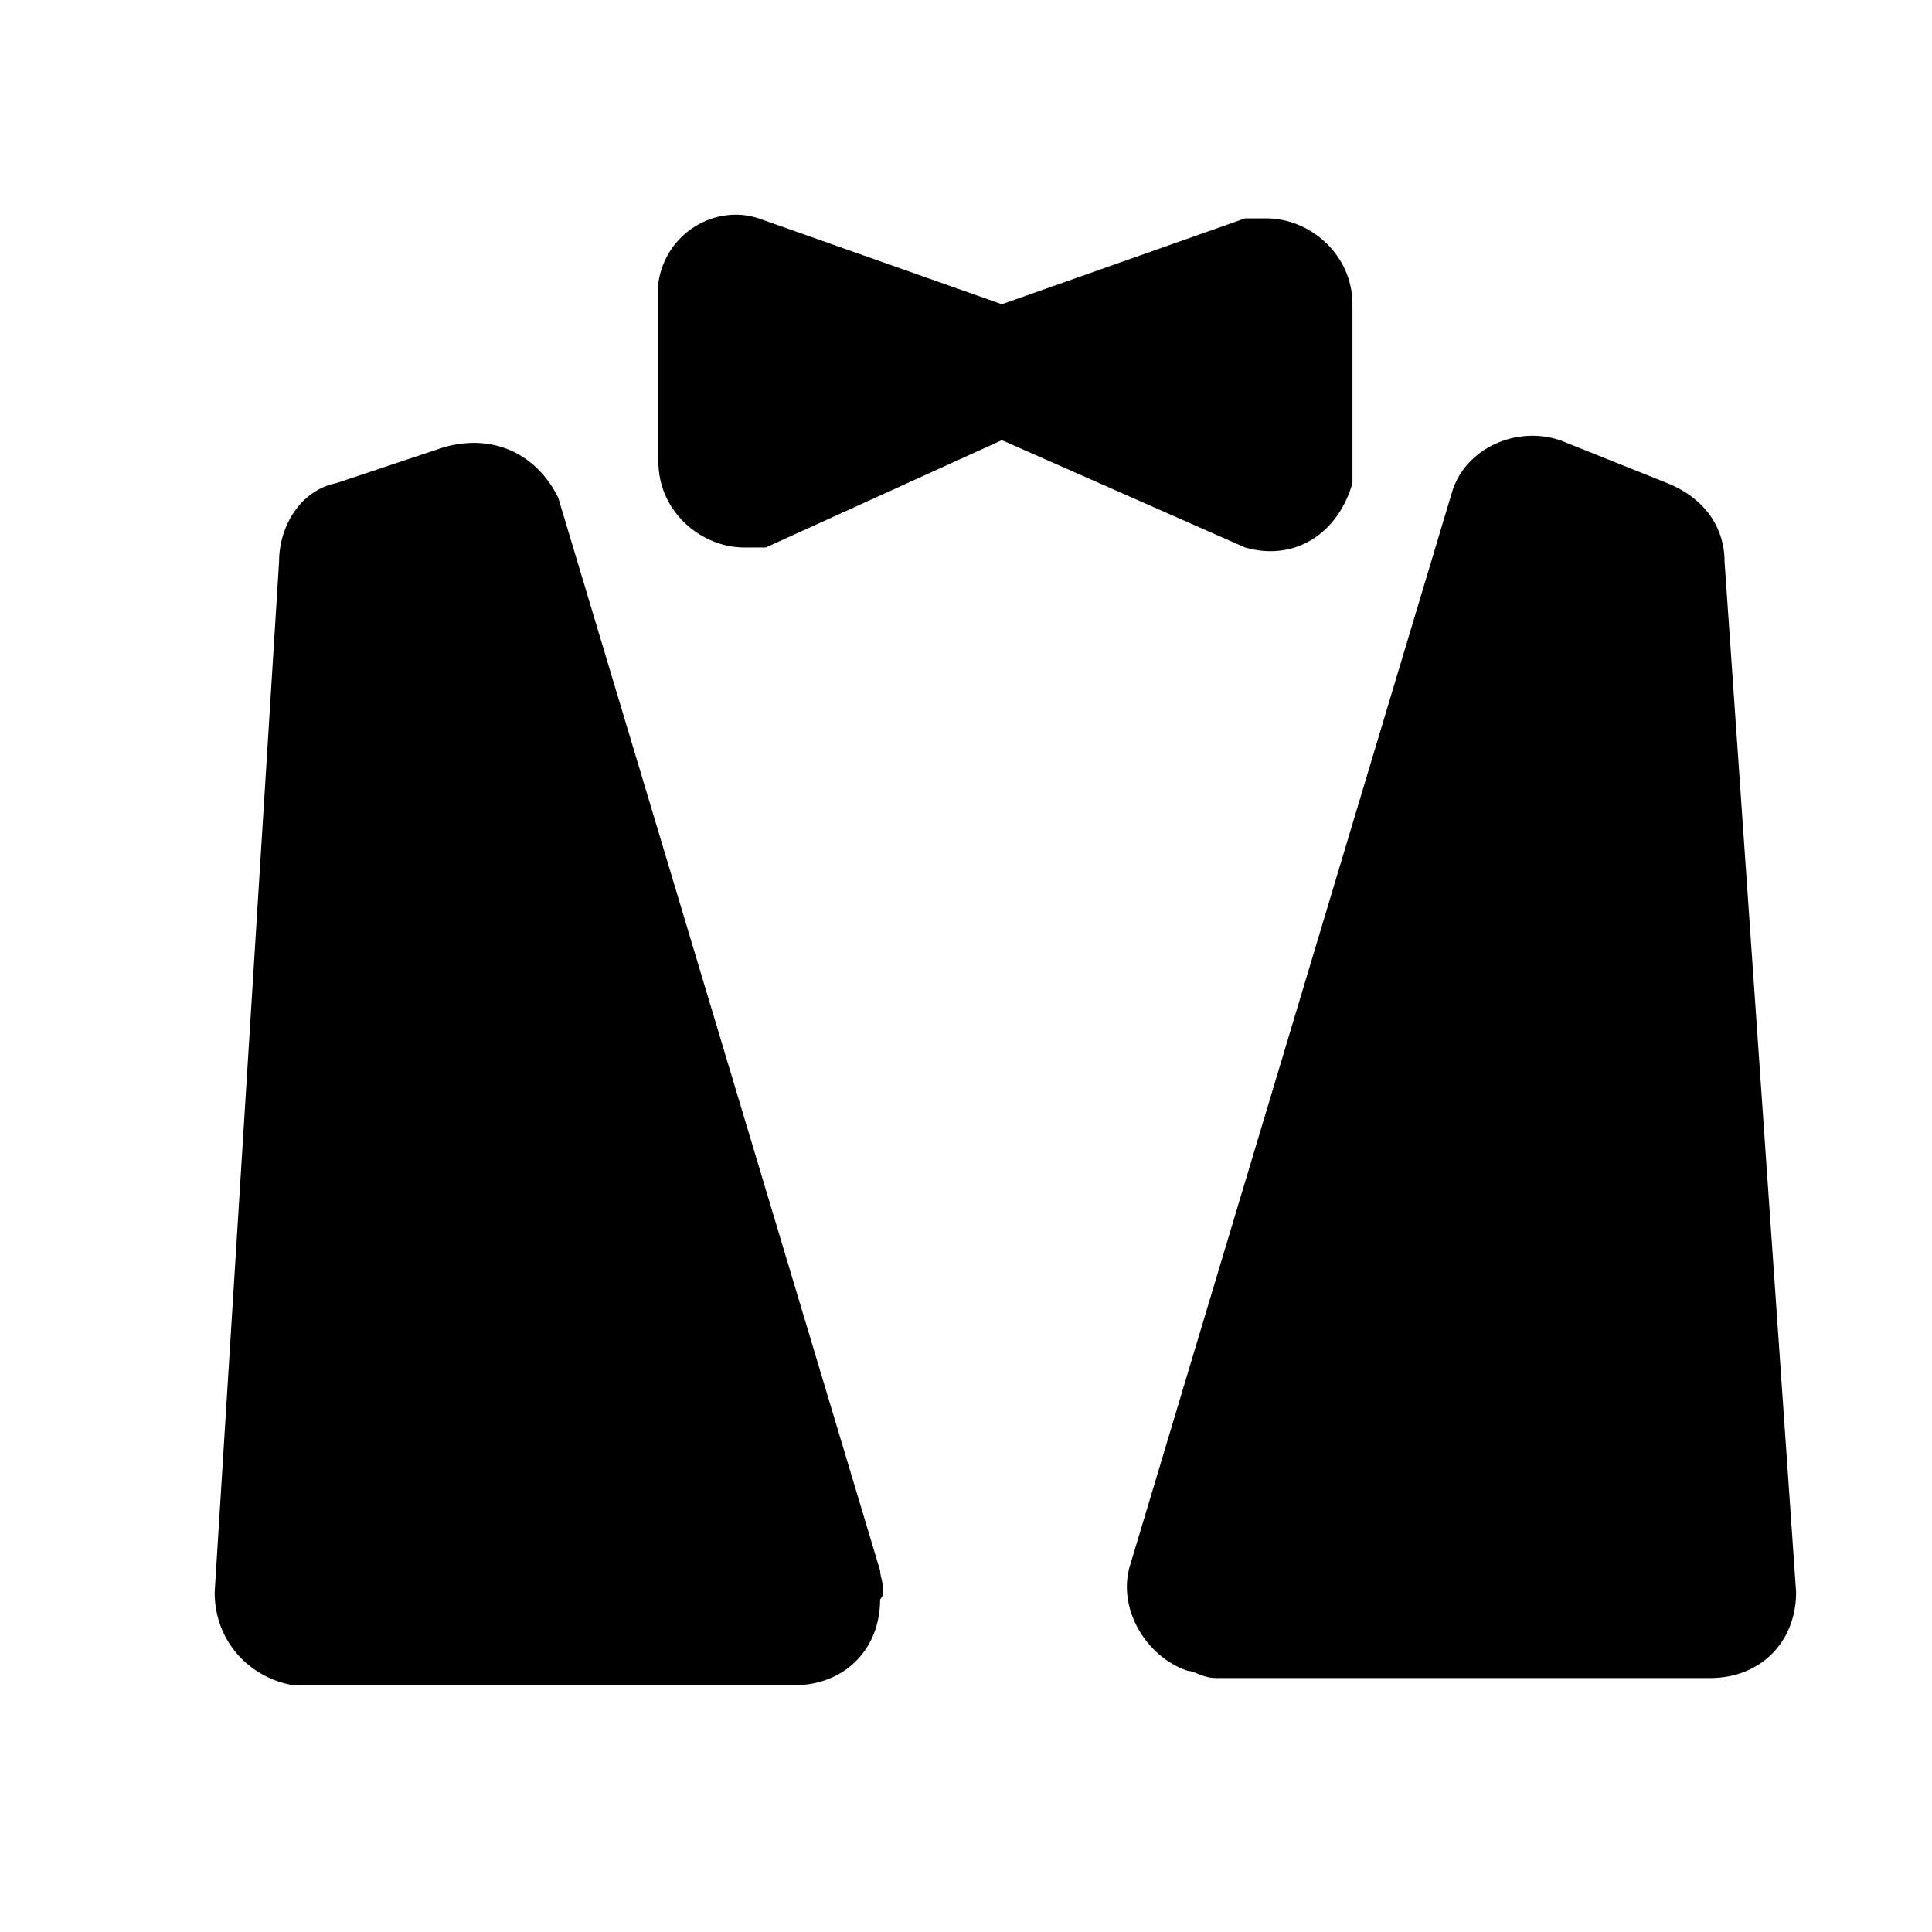
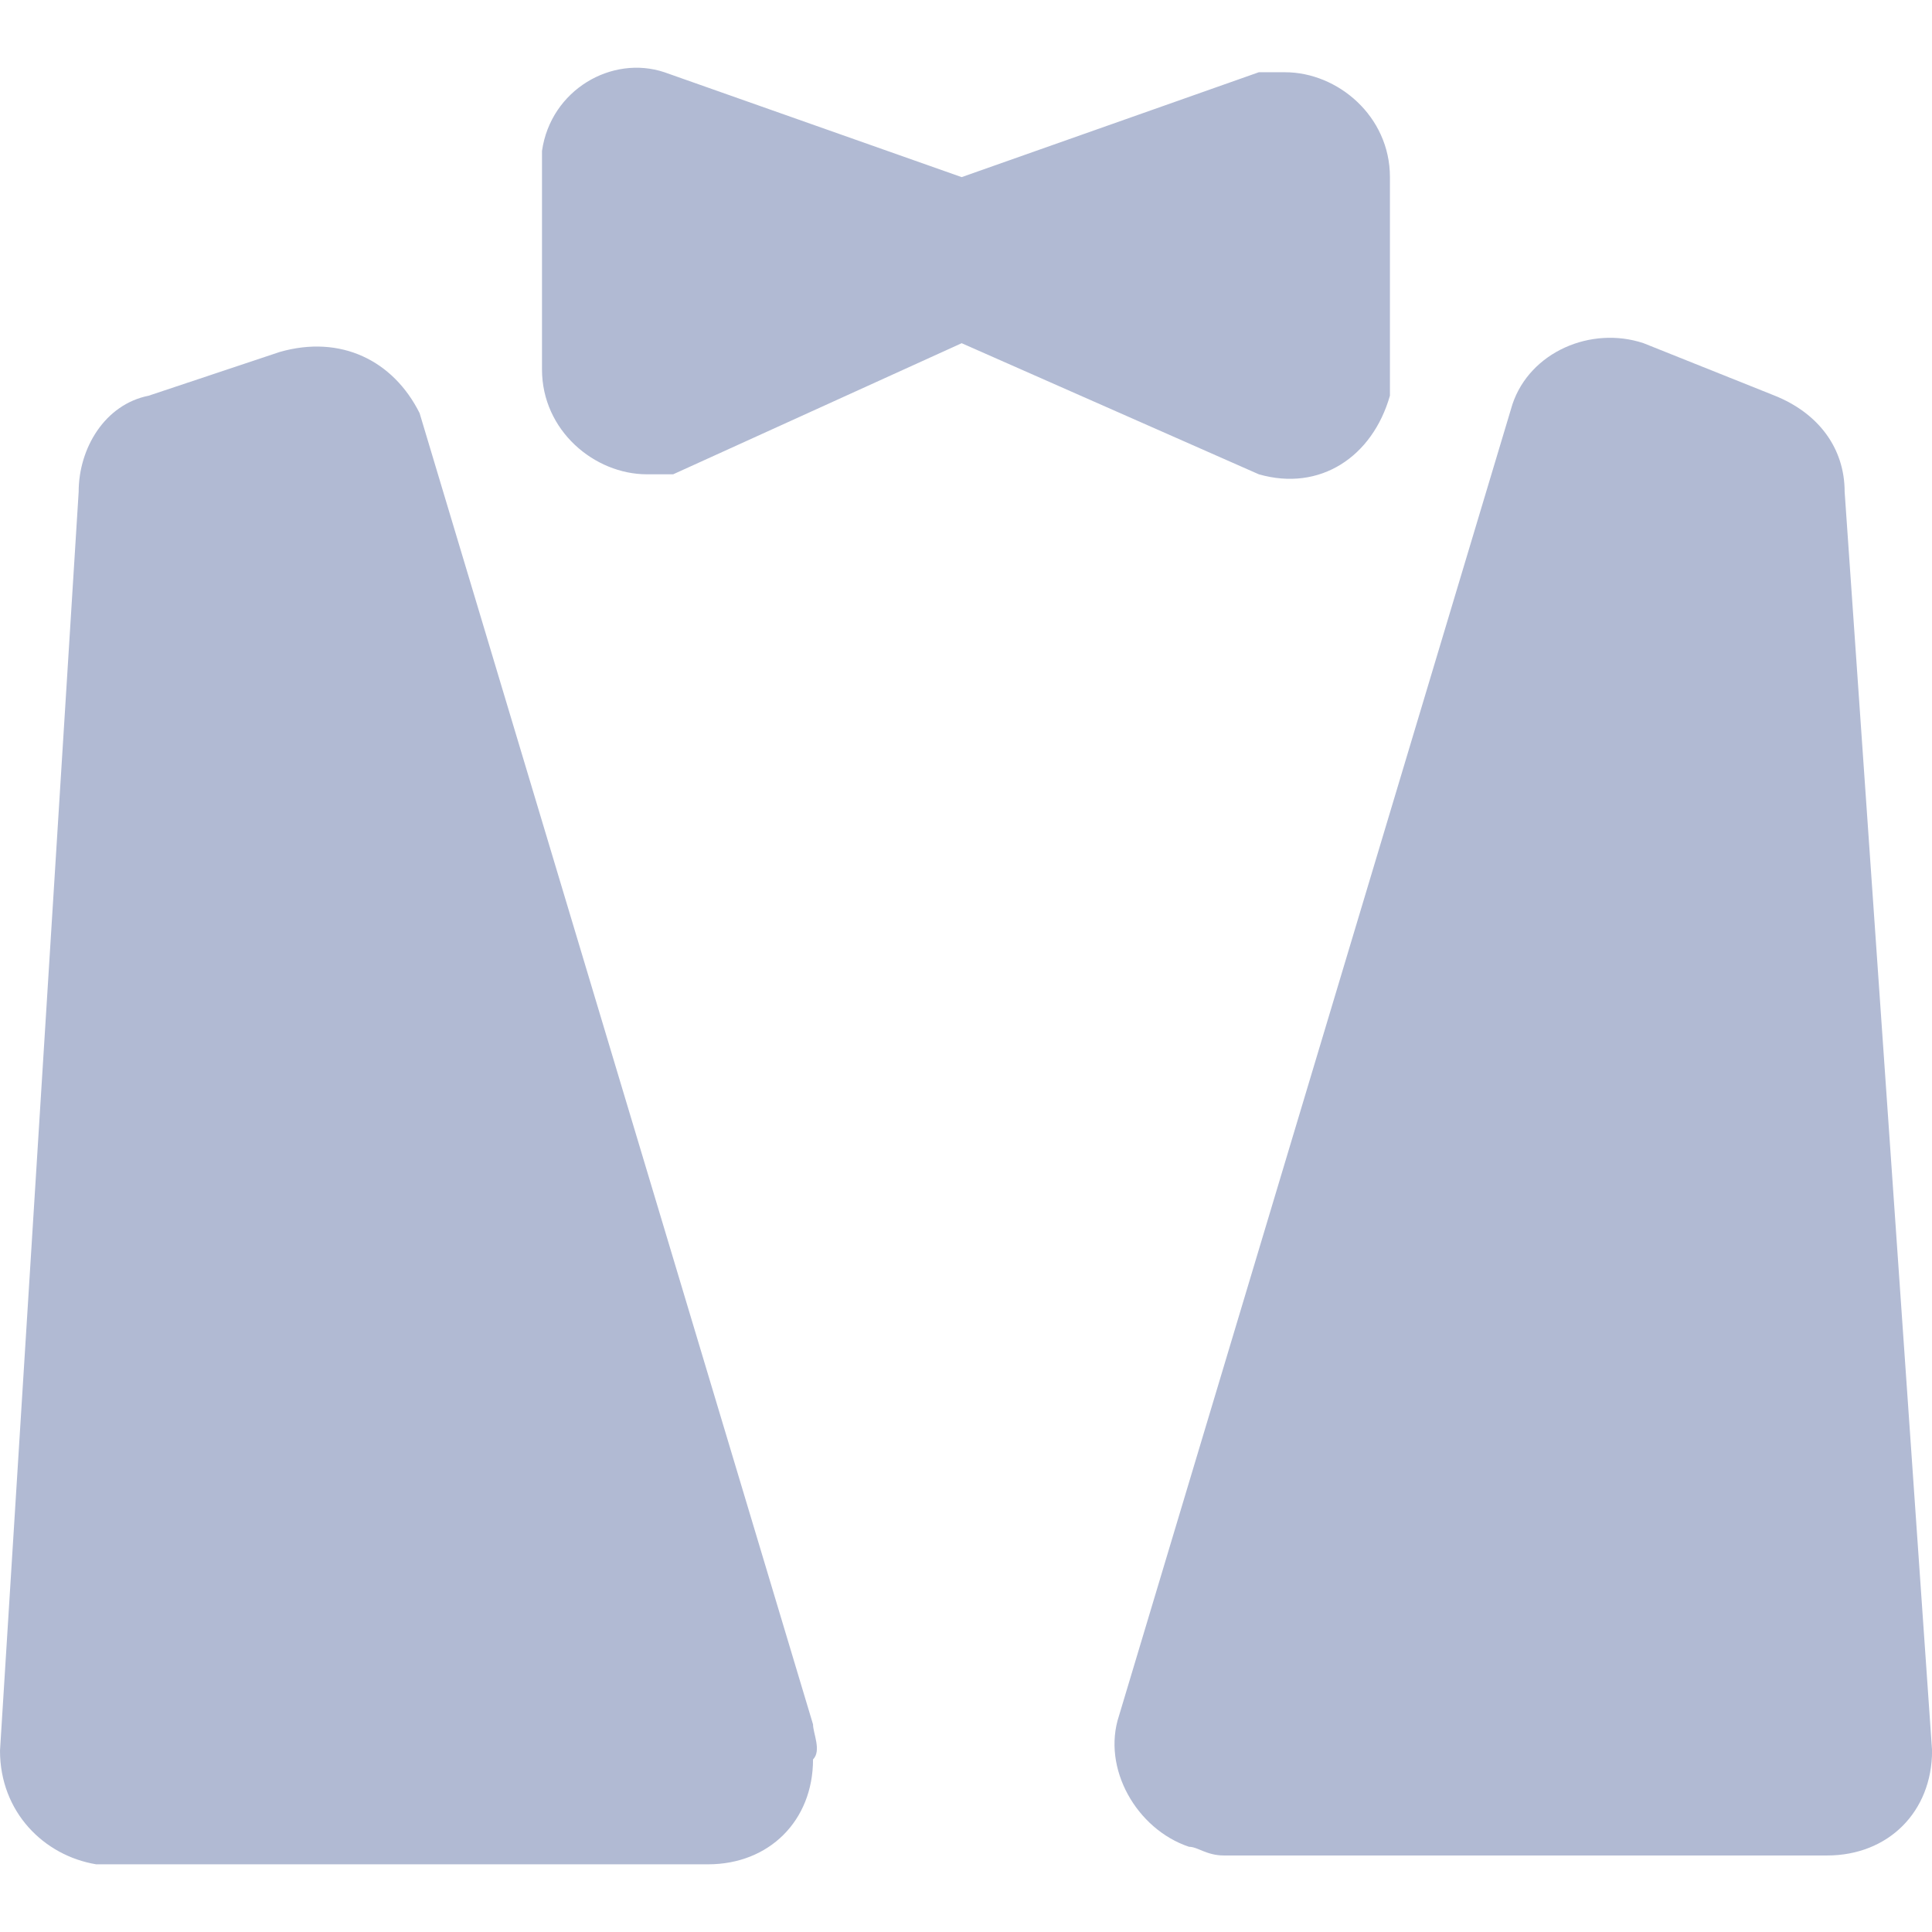
- <svg xmlns="http://www.w3.org/2000/svg" width="36" height="36" viewBox="0 0 36 36">
-   <path d="M23.601 4.069C23.468 4.069 23.334 4.069 23.201 4.069L18.668 5.669L14.135 4.069C13.335 3.802 12.402 4.336 12.268 5.269C12.268 5.402 12.268 5.536 12.268 5.669V8.602C12.268 9.535 13.068 10.202 13.868 10.202C14.001 10.202 14.135 10.202 14.268 10.202L18.668 8.202L23.201 10.202C24.134 10.469 24.934 9.935 25.201 9.002C25.201 8.869 25.201 8.735 25.201 8.602V5.669C25.201 4.736 24.401 4.069 23.601 4.069Z" />
-   <path d="M16.4 29.268L10.4 9.268C10 8.468 9.2 8.068 8.267 8.335L6.267 9.002C5.6 9.135 5.2 9.802 5.2 10.469L4 29.669C4 30.602 4.667 31.269 5.467 31.402C5.467 31.402 5.467 31.402 5.6 31.402H14.8C15.733 31.402 16.4 30.735 16.4 29.802C16.533 29.669 16.4 29.402 16.4 29.269V29.268Z" />
-   <path d="M32.135 10.469C32.135 9.802 31.735 9.269 31.067 9.002L29.067 8.202C28.267 7.935 27.334 8.335 27.067 9.135L21.067 29.135C20.8 29.935 21.334 30.868 22.134 31.135C22.267 31.135 22.401 31.268 22.668 31.268H31.867C32.8 31.268 33.468 30.601 33.468 29.668L32.135 10.469Z" />
+ <svg xmlns="http://www.w3.org/2000/svg" width="28" height="28" viewBox="0 0 28 28" fill="none">
+   <path d="M18.624 1.047C18.498 1.047 18.37 1.047 18.244 1.047L13.937 2.567L9.629 1.047C8.869 0.793 7.983 1.3 7.855 2.187C7.855 2.313 7.855 2.441 7.855 2.567V5.354C7.855 6.241 8.616 6.874 9.376 6.874C9.502 6.874 9.629 6.874 9.756 6.874L13.937 4.974L18.244 6.874C19.131 7.128 19.891 6.621 20.144 5.734C20.144 5.608 20.144 5.48 20.144 5.354V2.567C20.144 1.681 19.384 1.047 18.624 1.047Z" fill="#B1BAD3" />
+   <path d="M11.783 24.991L6.081 5.987C5.701 5.227 4.941 4.847 4.054 5.101L2.154 5.735C1.52 5.861 1.14 6.495 1.14 7.129L0 25.372C0 26.259 0.634 26.893 1.394 27.019C1.394 27.019 1.394 27.019 1.52 27.019H10.262C11.149 27.019 11.783 26.385 11.783 25.499C11.909 25.372 11.783 25.119 11.783 24.992V24.991Z" fill="#B1BAD3" />
+   <path d="M26.734 7.128C26.734 6.494 26.354 5.988 25.72 5.734L23.82 4.974C23.06 4.72 22.173 5.1 21.919 5.86L16.218 24.864C15.965 25.625 16.472 26.511 17.232 26.765C17.359 26.765 17.486 26.891 17.739 26.891H26.48C27.367 26.891 28.001 26.257 28.001 25.371L26.734 7.128Z" fill="#B1BAD3" />
</svg>
